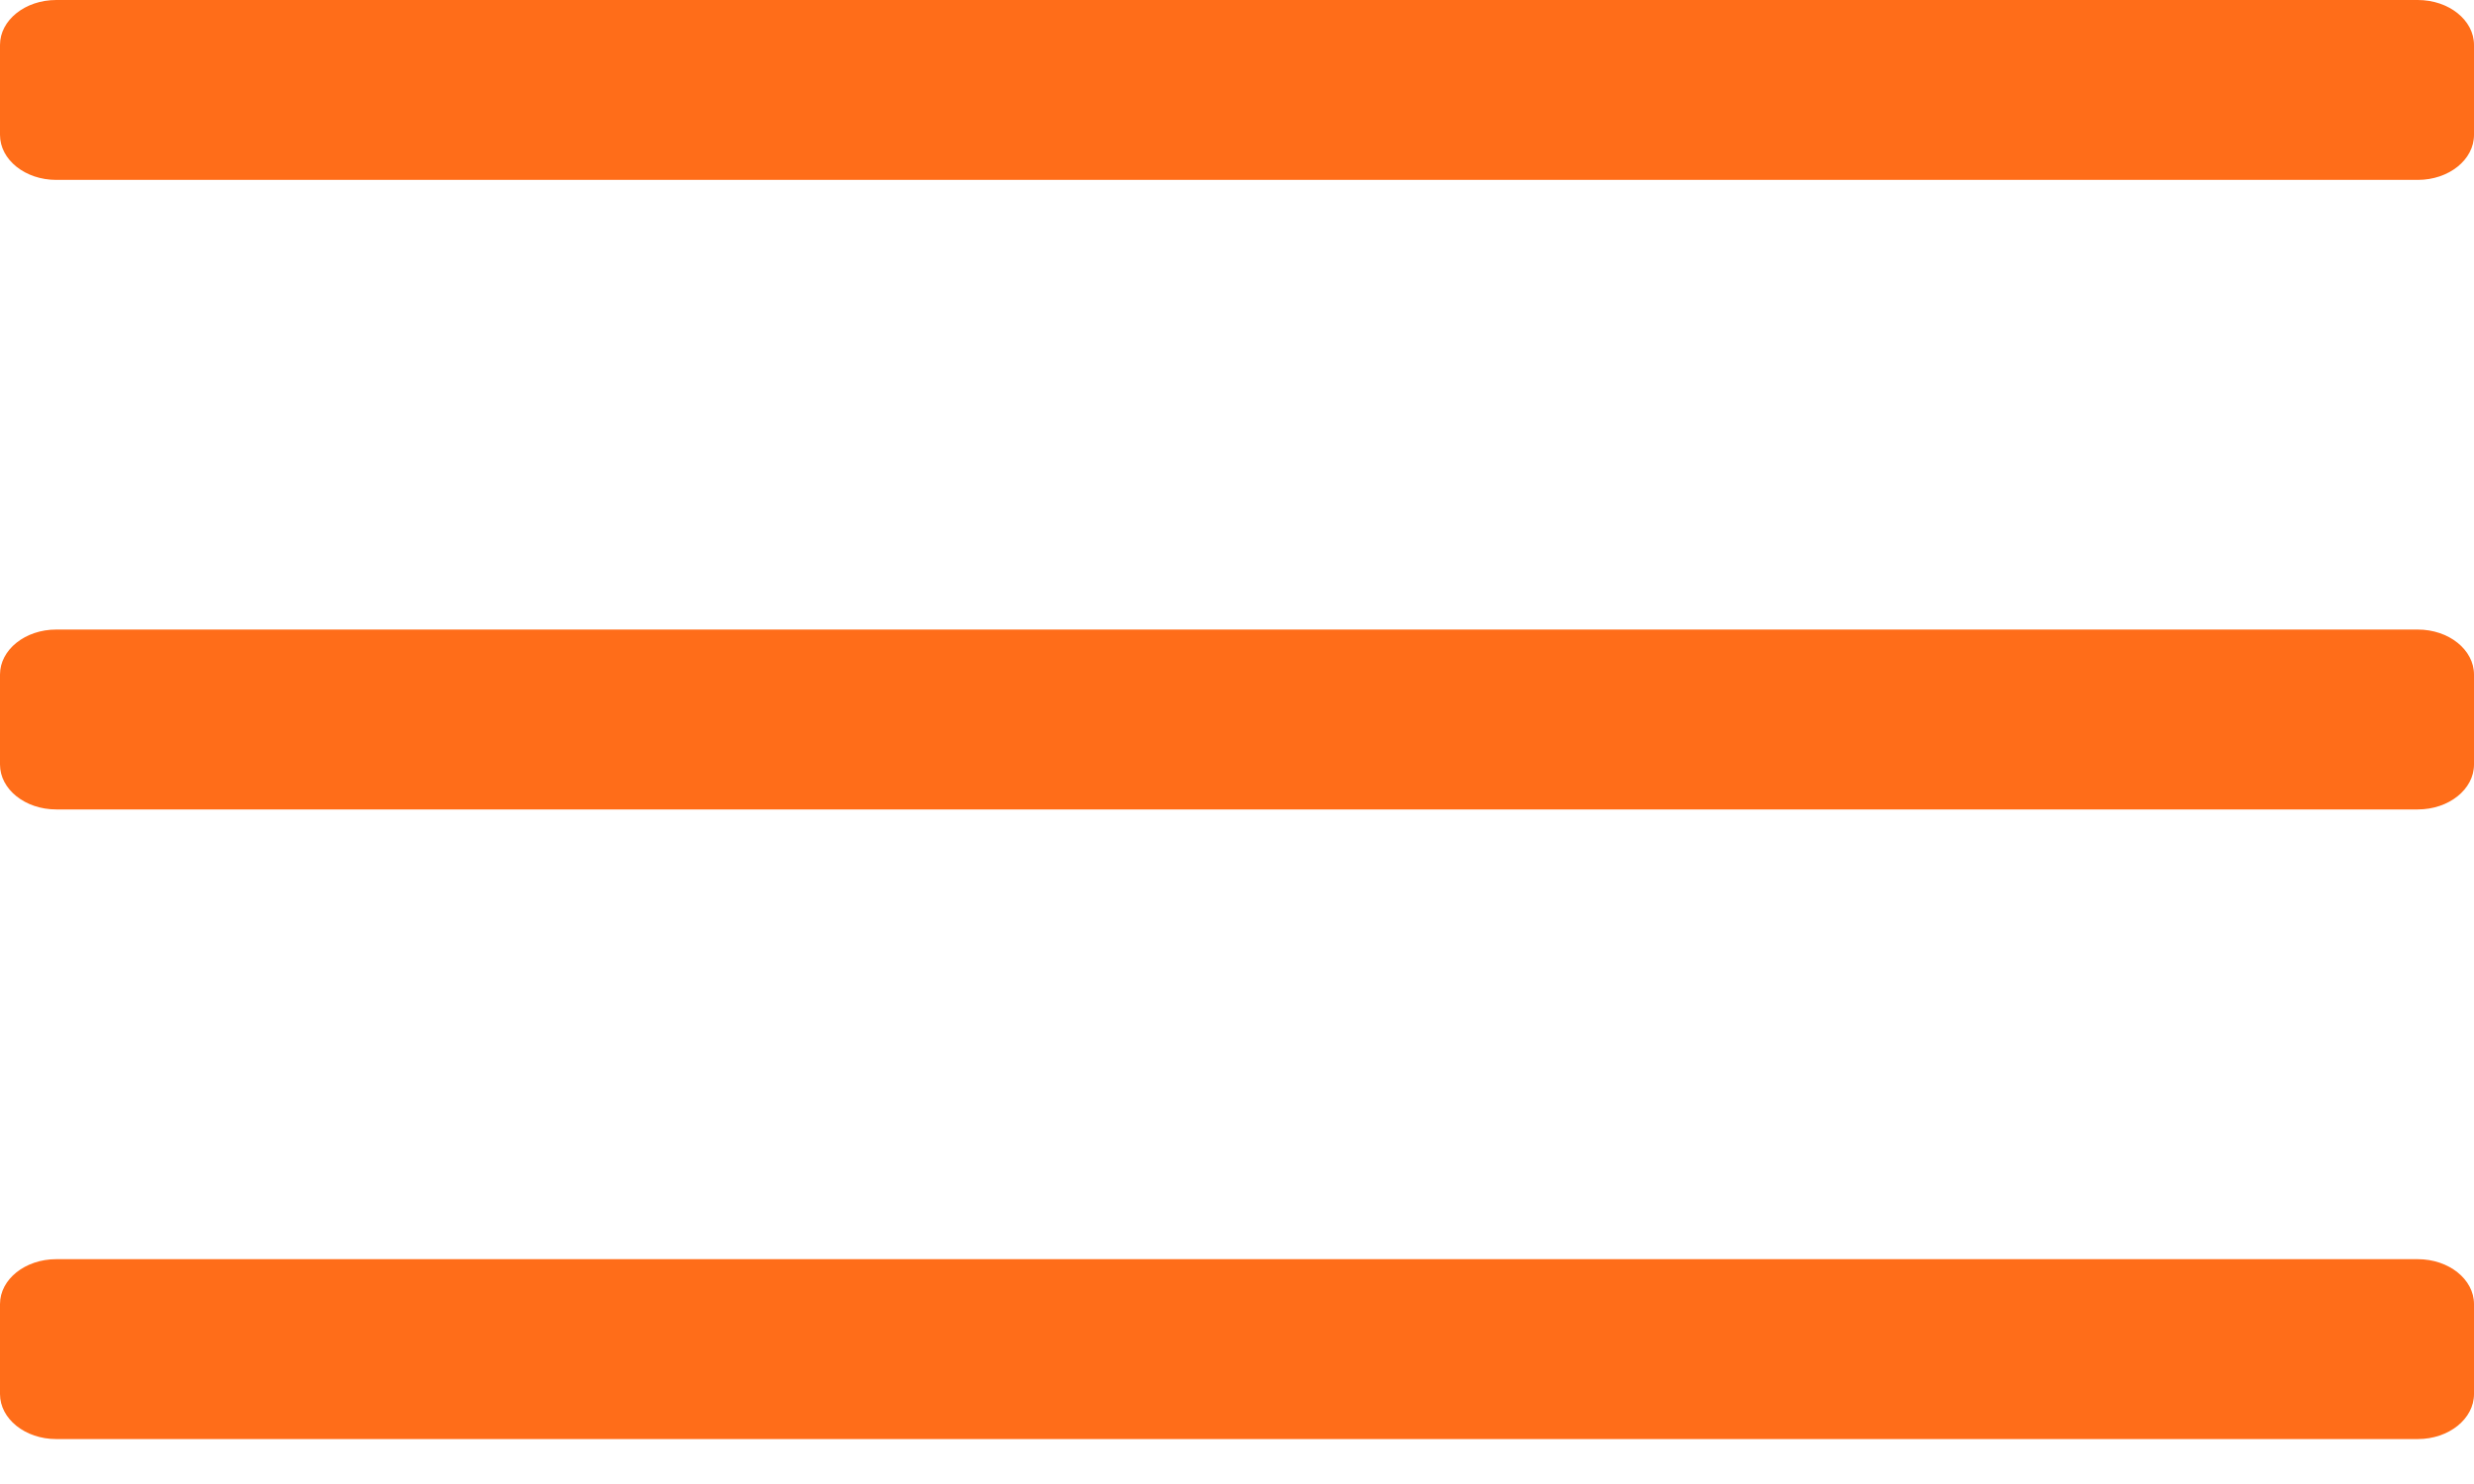
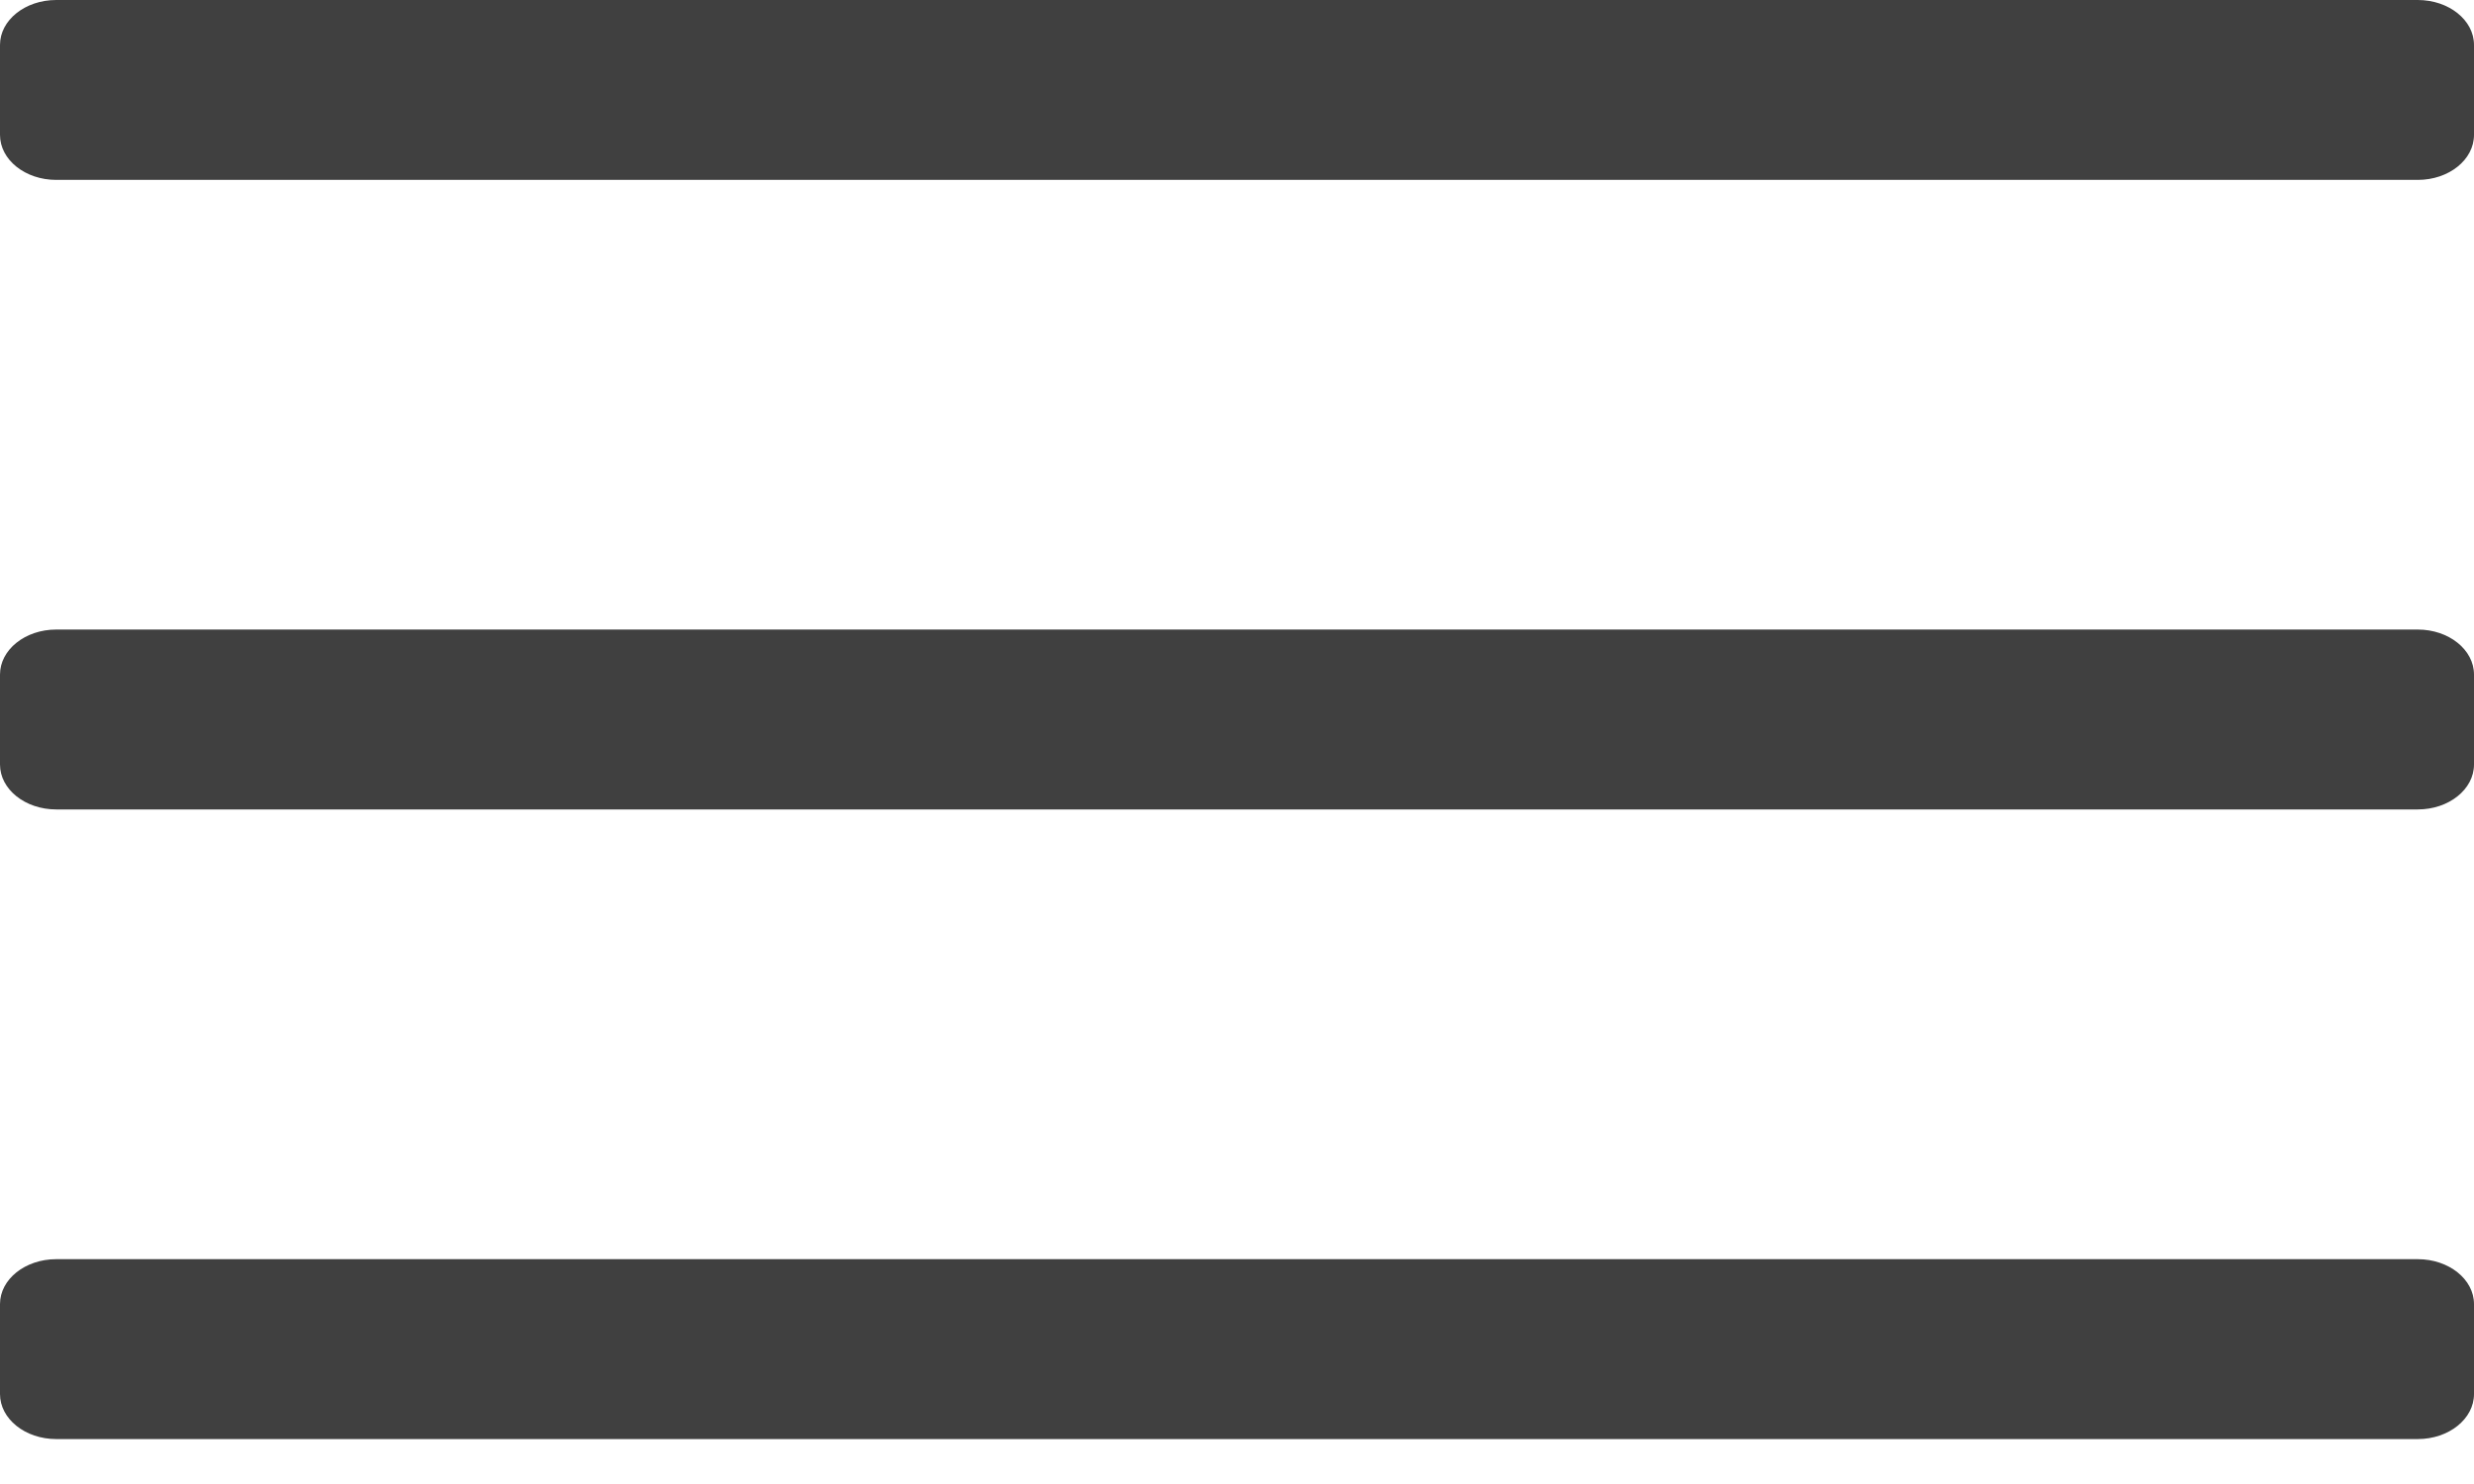
<svg xmlns="http://www.w3.org/2000/svg" width="30px" height="18px" viewBox="0 0 30 18" version="1.1">
+   <defs />
  <g id="Symbols" stroke="none" stroke-width="1" fill="none" fill-rule="evenodd">
-     <g id="Layout/Menu/Collapsed" transform="translate(-15, -30)" fill-rule="nonzero" fill="#FF6D19">
-       <g id="ui-color-2_menu-34" transform="translate(15, 30)">
+     <g id="Layout/Menu/Desktop" transform="translate(-168, -30)" fill-rule="nonzero" fill="#404040">
+       <g id="ui-color-2_menu-34" transform="translate(168, 30)">
        <g id="Group">
          <path d="M29.318,9.818 L0.682,9.818 C0.305,9.818 0,9.574 0,9.273 L0,8.182 C0,7.881 0.305,7.636 0.682,7.636 L29.318,7.636 C29.695,7.636 30,7.881 30,8.182 L30,9.273 C30,9.574 29.695,9.818 29.318,9.818 Z" id="Shape" />
          <path d="M29.318,2.182 L0.682,2.182 C0.305,2.182 0,1.938 0,1.636 L0,0.545 C0,0.244 0.305,0 0.682,0 L29.318,0 C29.695,0 30,0.244 30,0.545 L30,1.636 C30,1.938 29.695,2.182 29.318,2.182 Z" id="Shape" />
          <path d="M29.318,17.455 L0.682,17.455 C0.305,17.455 0,17.21 0,16.909 L0,15.818 C0,15.517 0.305,15.273 0.682,15.273 L29.318,15.273 C29.695,15.273 30,15.517 30,15.818 L30,16.909 C30,17.21 29.695,17.455 29.318,17.455 Z" id="Shape" />
        </g>
      </g>
    </g>
  </g>
</svg>
